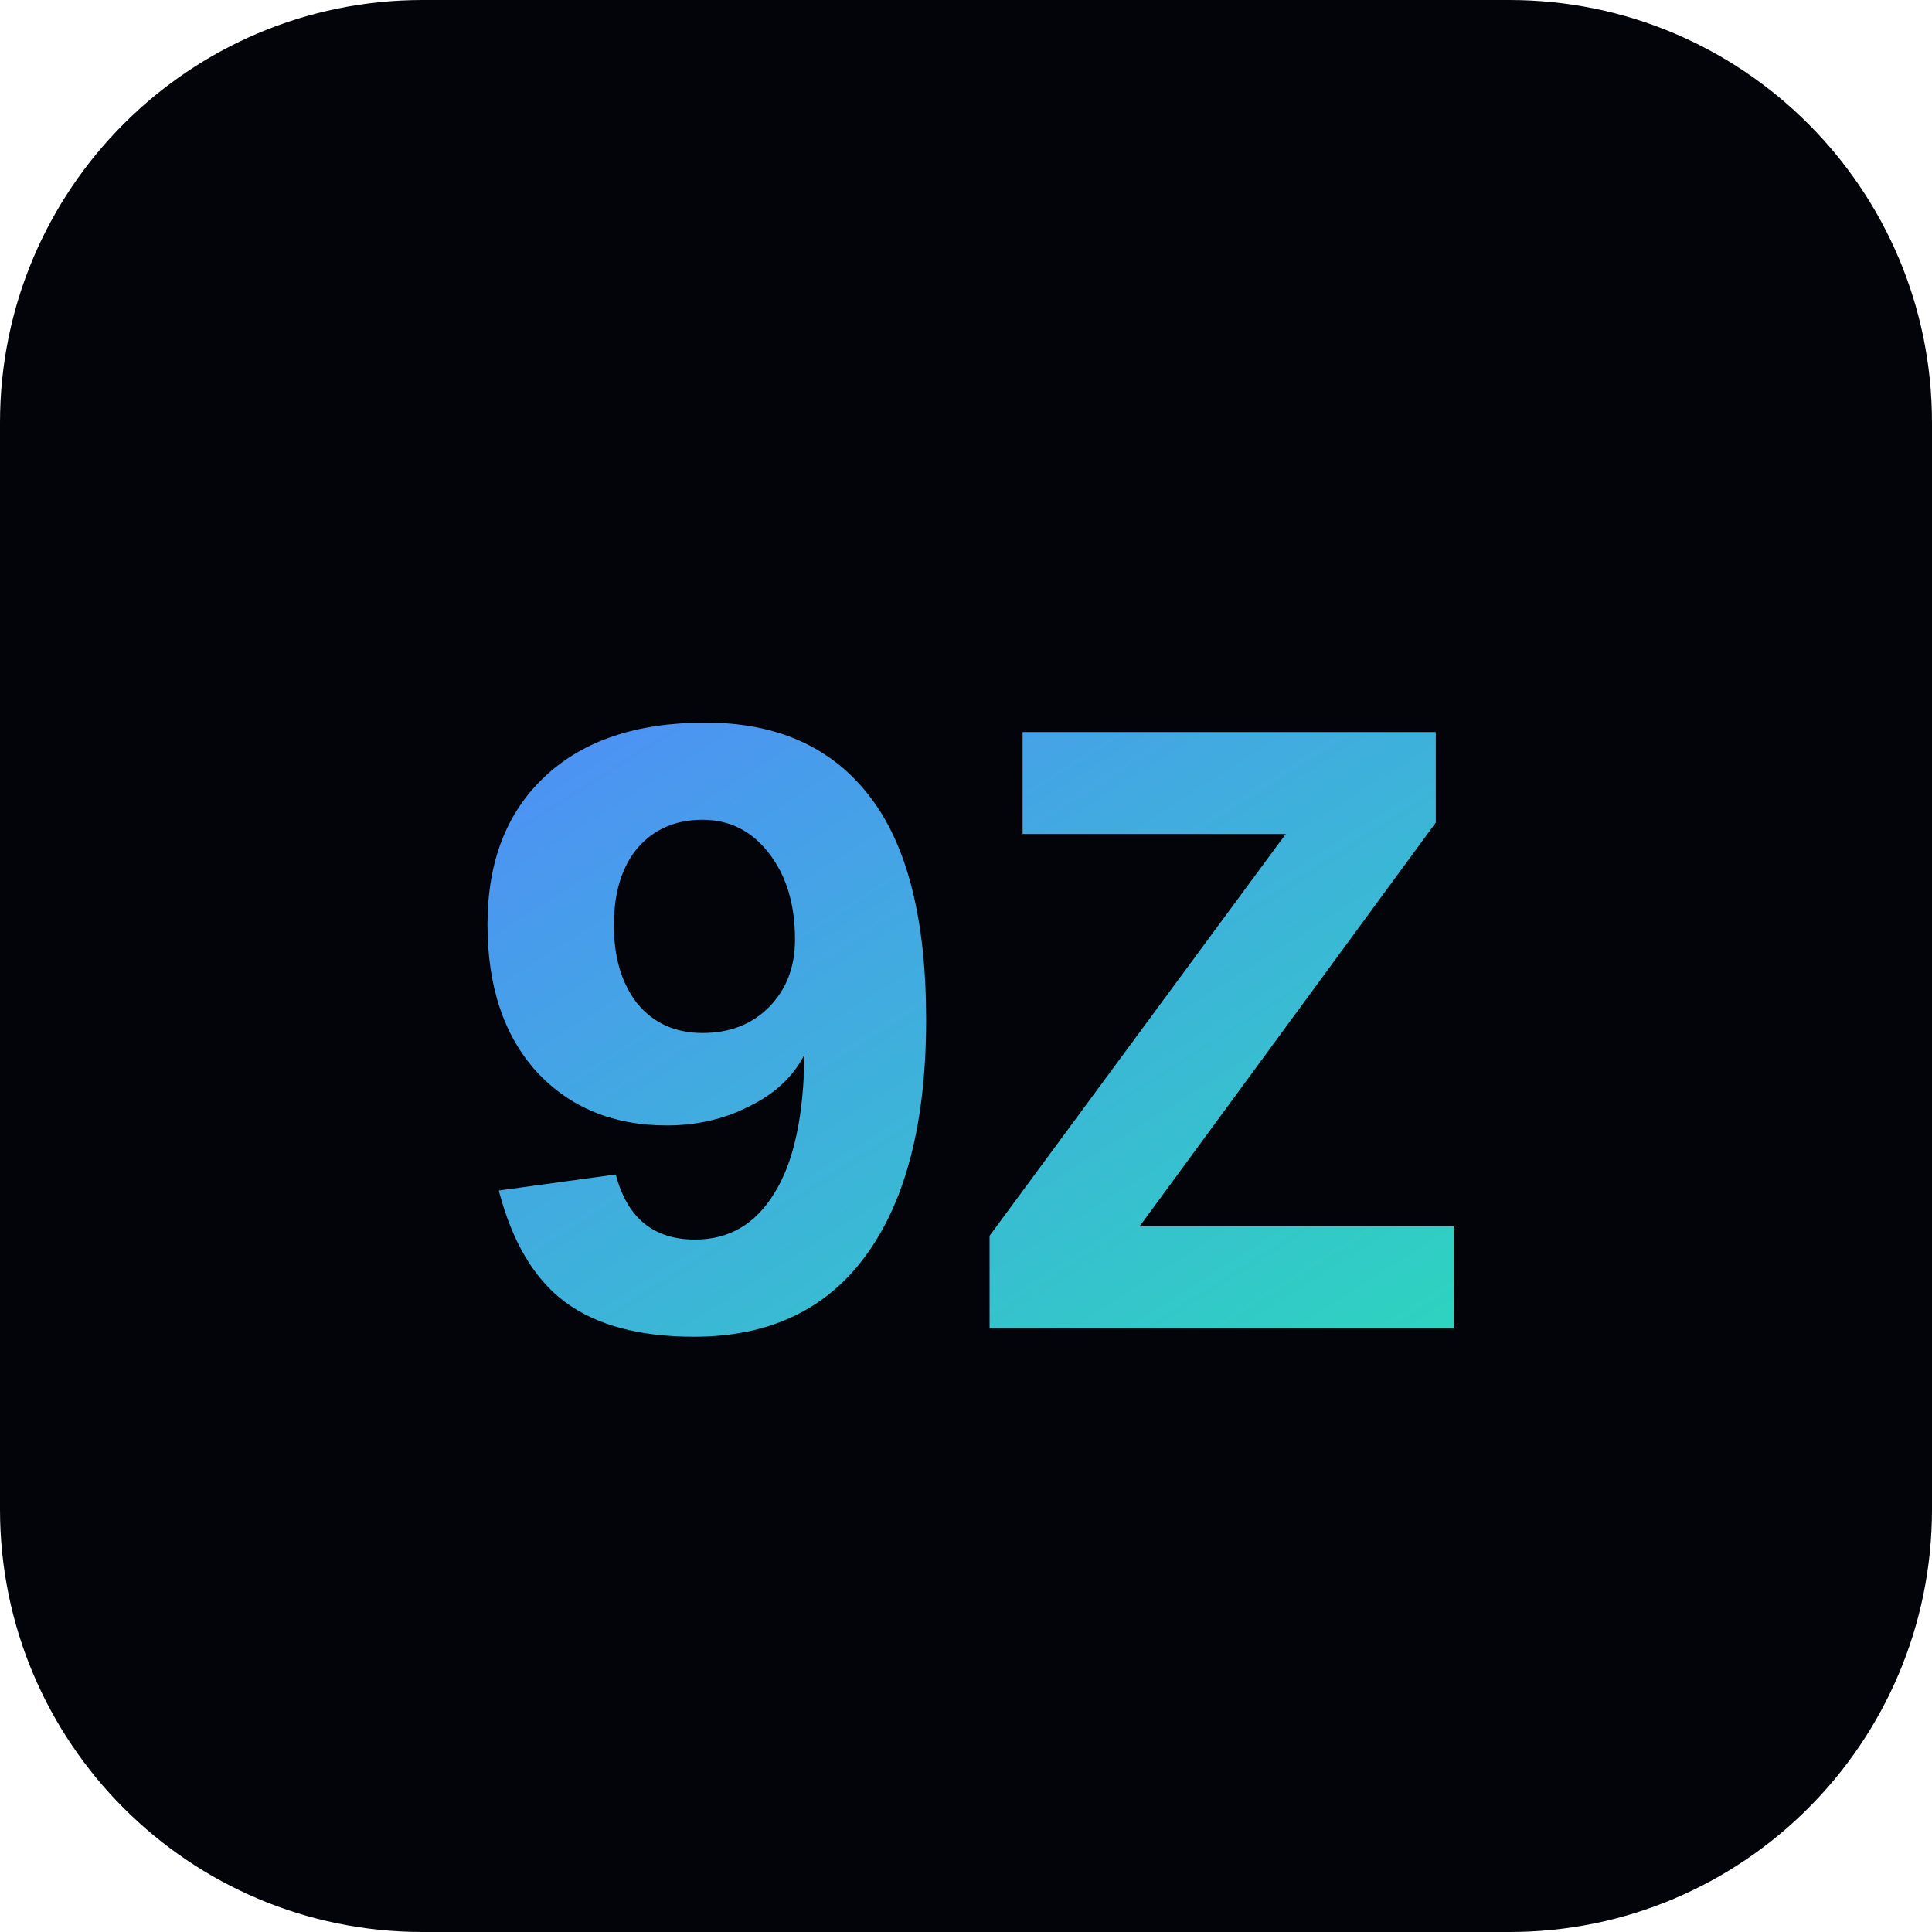
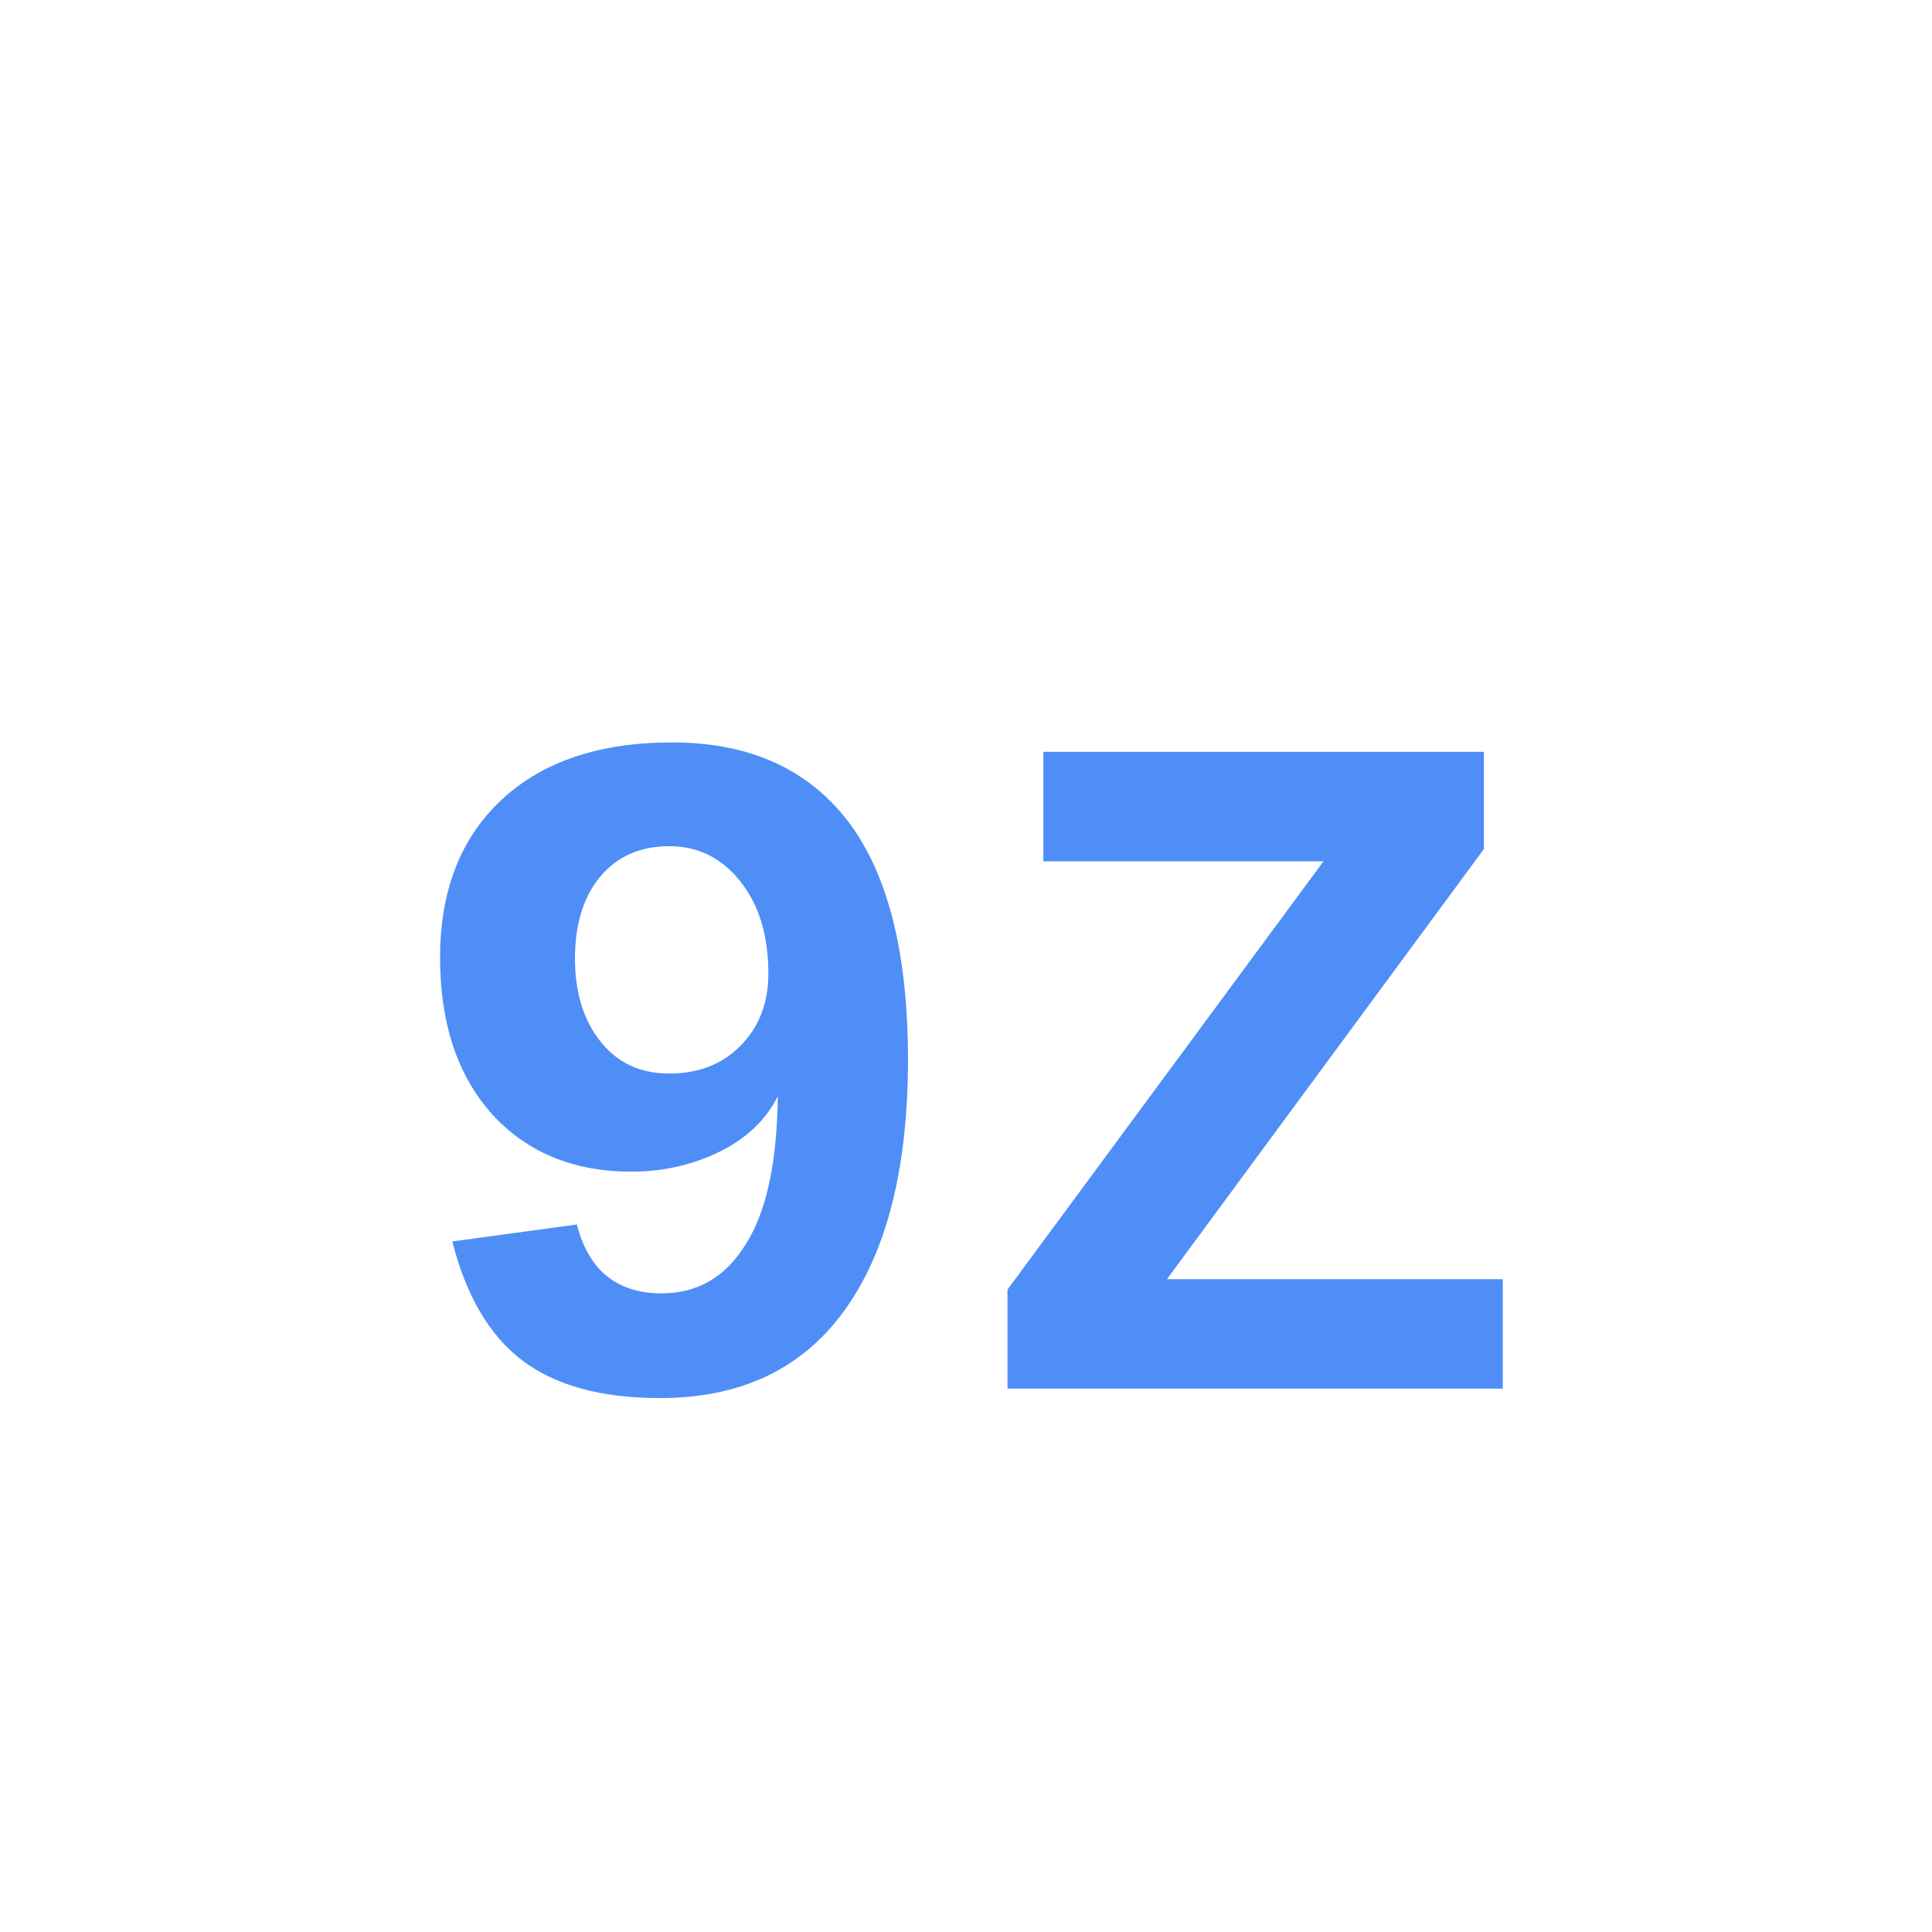
<svg xmlns="http://www.w3.org/2000/svg" viewBox="0 0 32 32">
-   <defs>
-     <linearGradient id="g" x1="0%" y1="0%" x2="100%" y2="100%">
-       <stop offset="0%" stop-color="#4F8EF7" />
-       <stop offset="100%" stop-color="#2DD4BF" />
-     </linearGradient>
-   </defs>
-   <rect width="32" height="32" rx="7" fill="#02040A" />
-   <text x="16" y="22" text-anchor="middle" font-family="'DM Mono','Courier New',monospace" font-size="15" font-weight="700" letter-spacing="-0.5" fill="url(#g)">9Z</text>
+   <text x="16" y="23" text-anchor="middle" font-family="'DM Mono','Courier New',monospace" font-size="16" font-weight="700" fill="#4F8EF7">9Z</text>
</svg>
